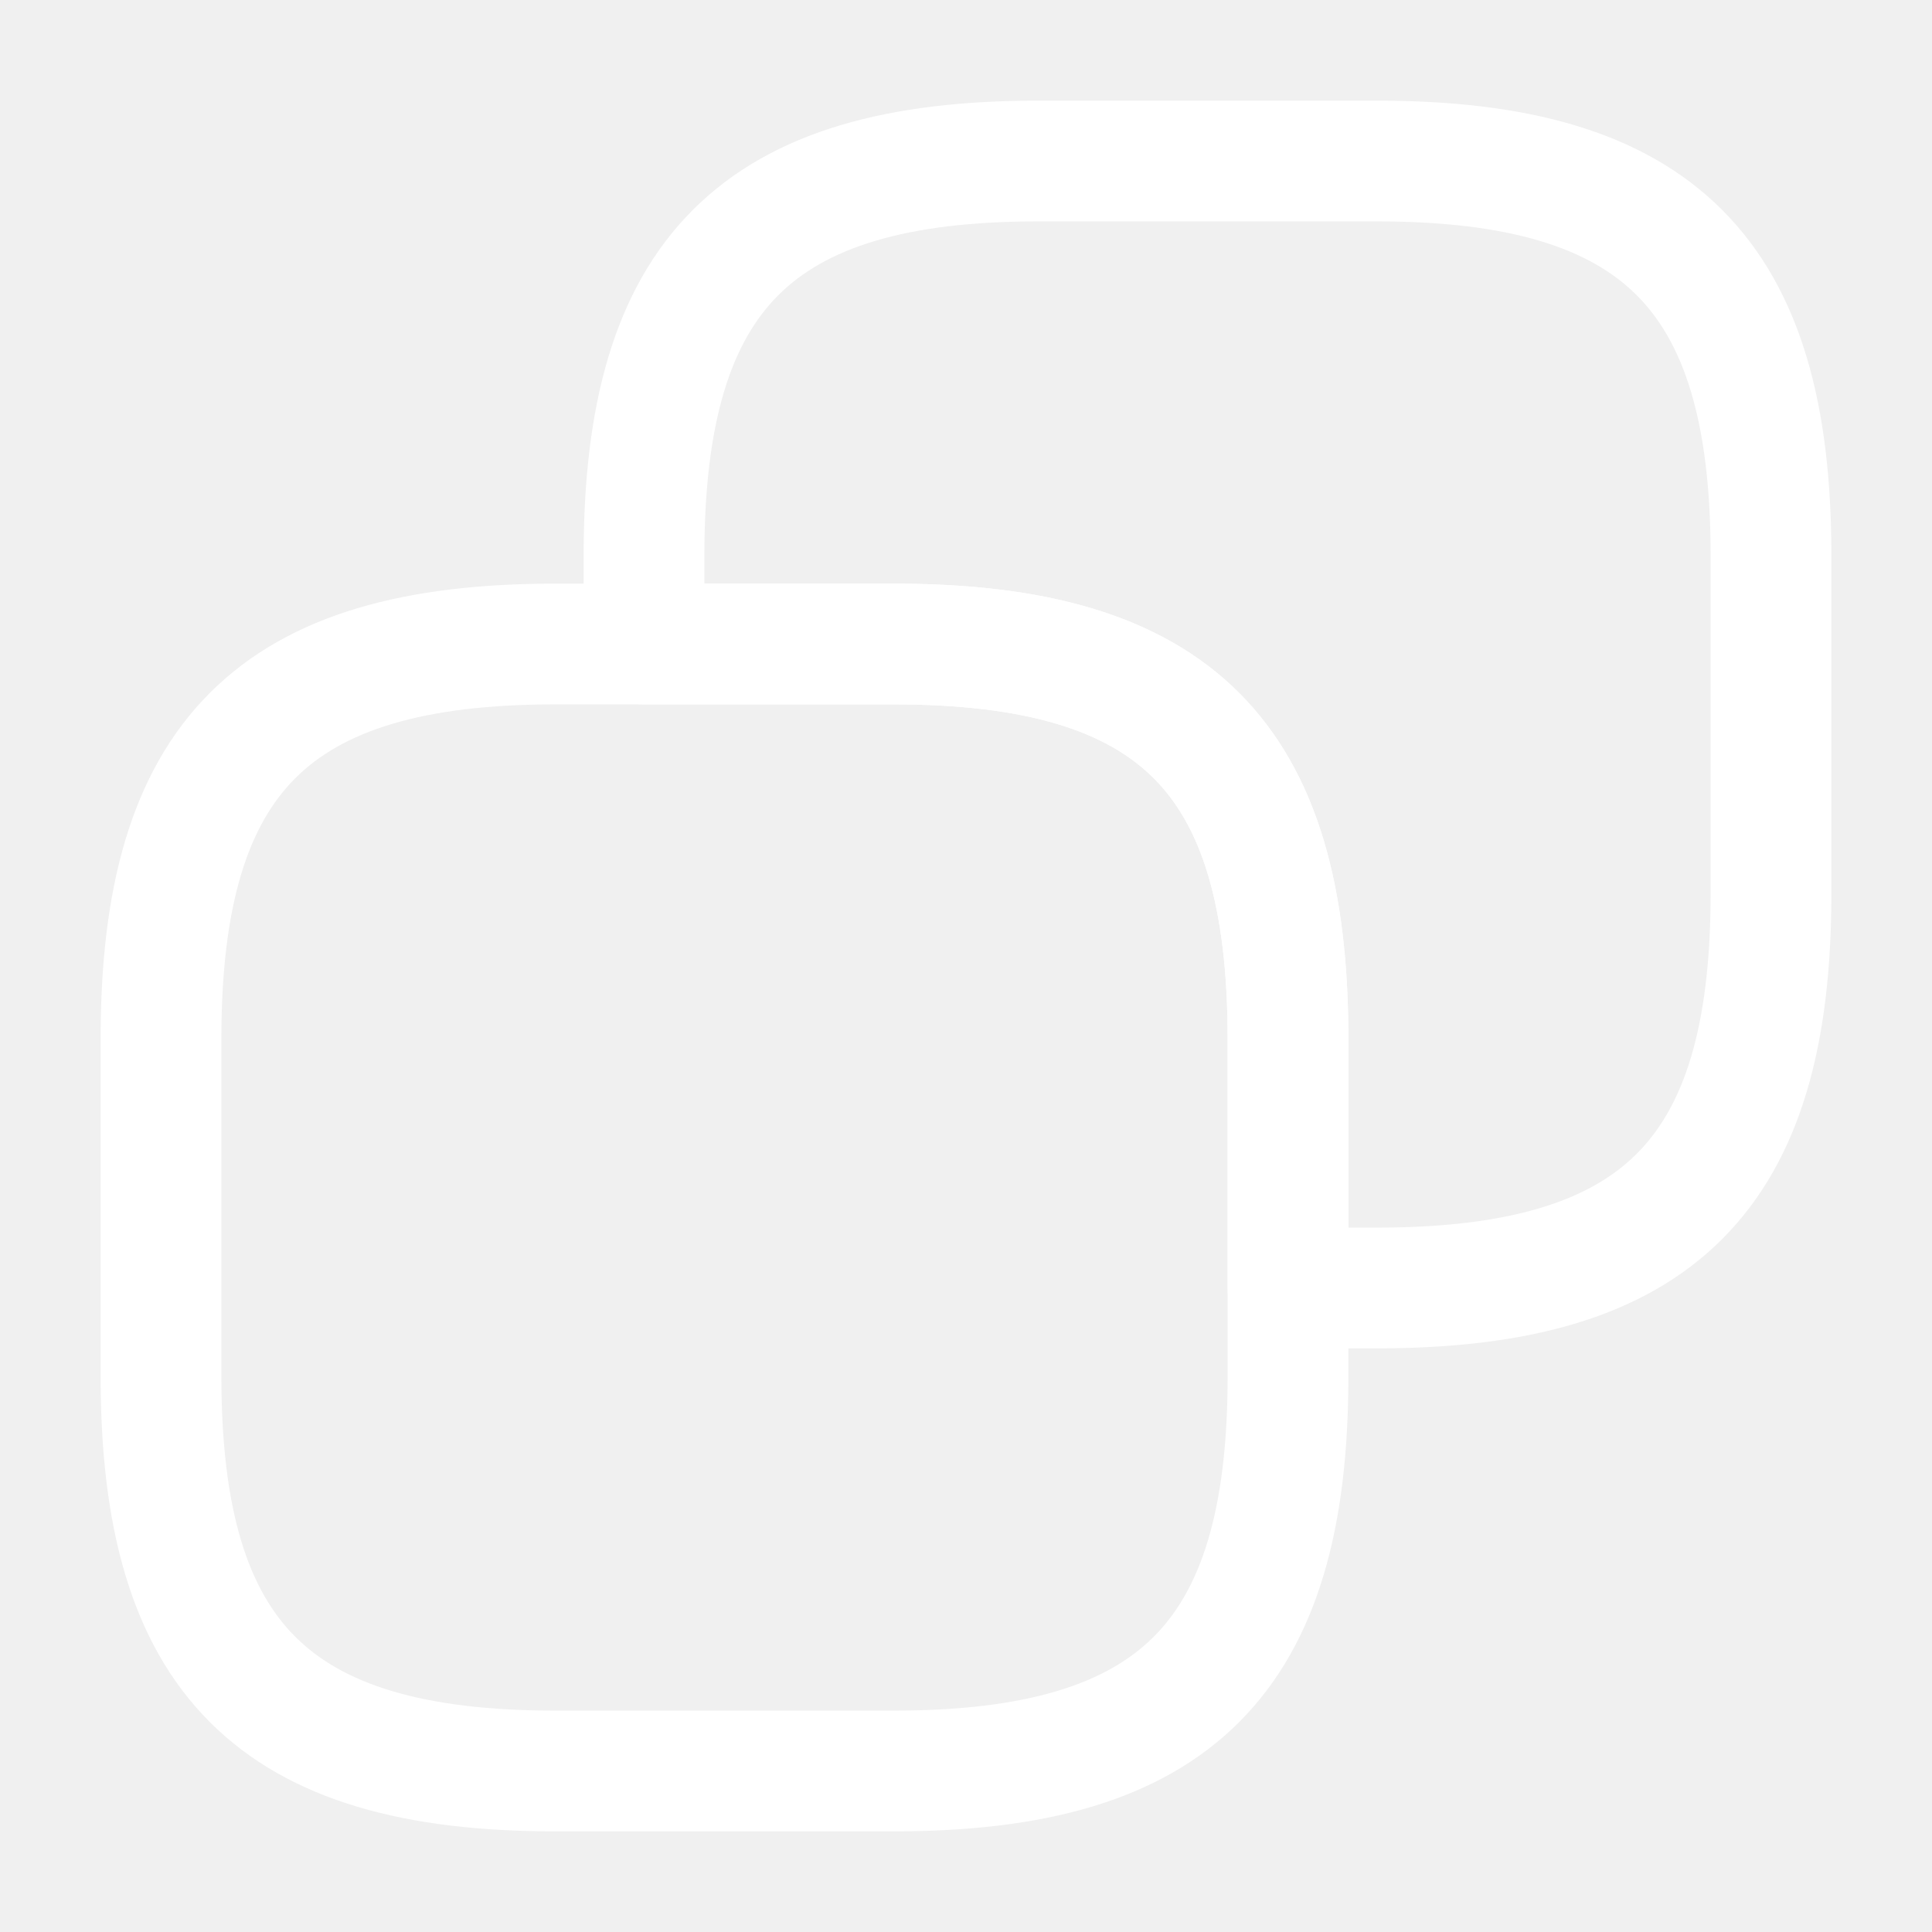
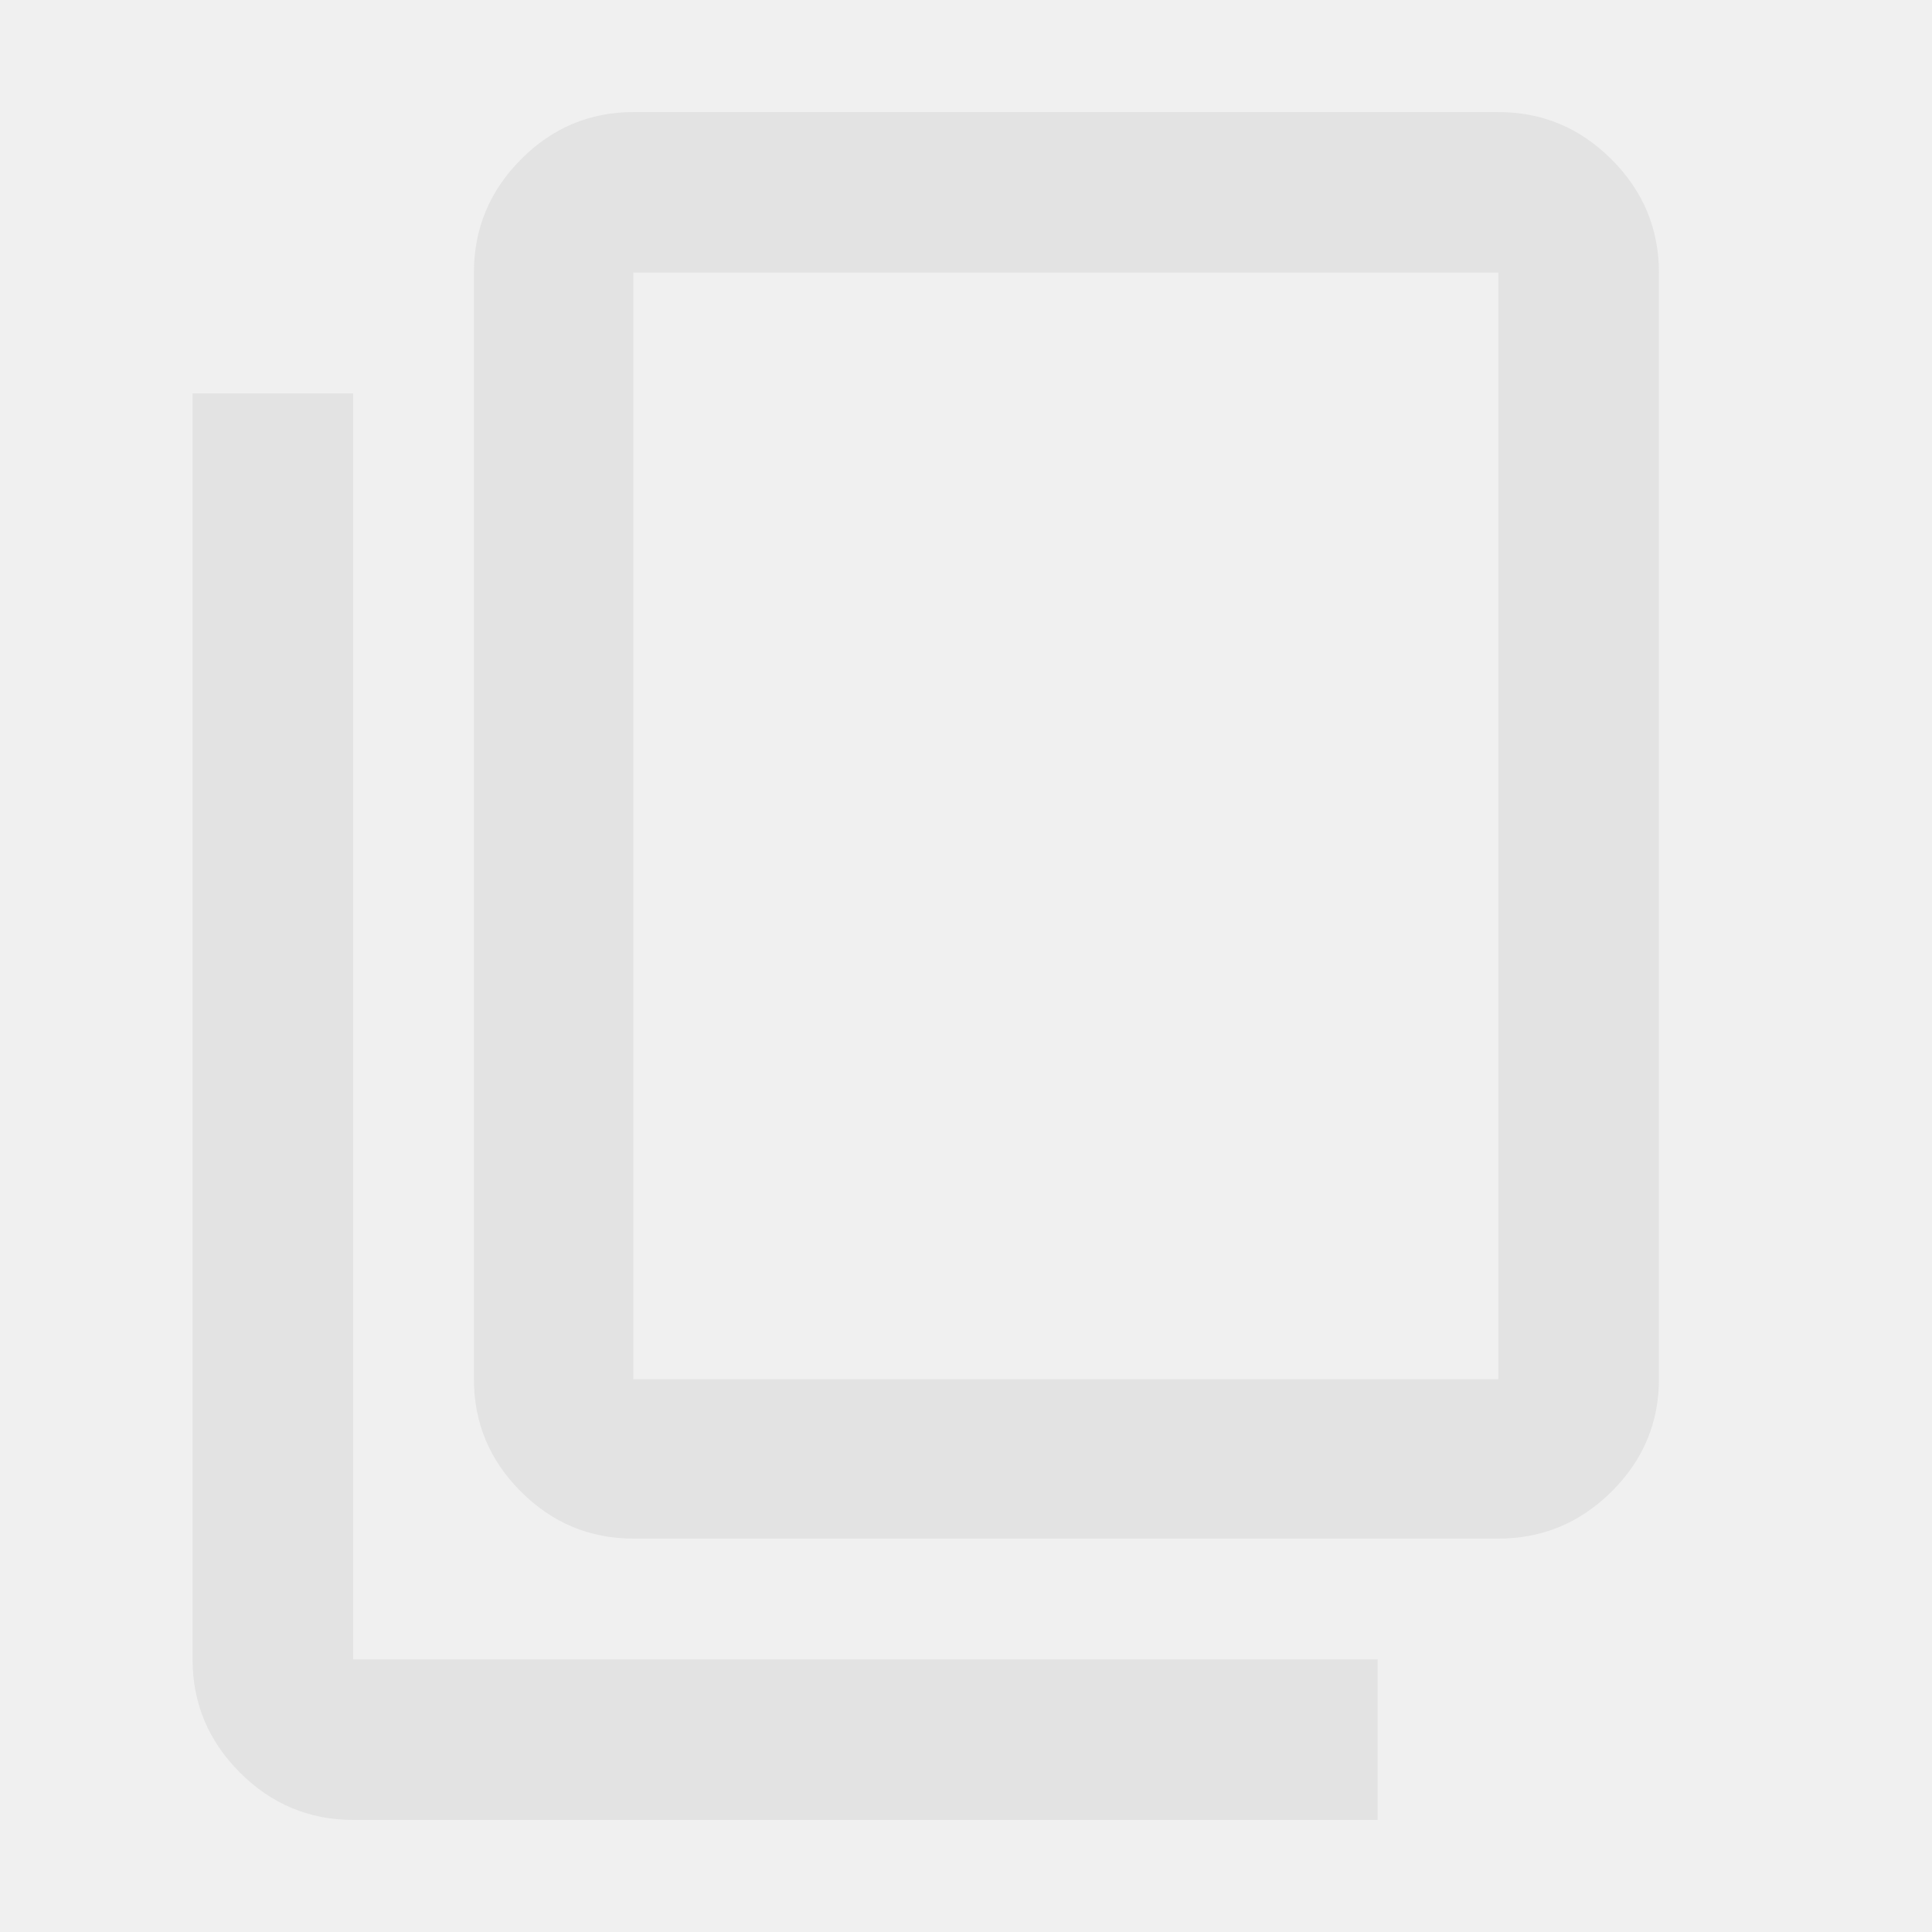
- <svg xmlns="http://www.w3.org/2000/svg" width="256px" height="256px" viewBox="0 0 24 24" fill="none">
-   <g id="SVGRepo_bgCarrier" stroke-width="0" />
-   <g id="SVGRepo_tracerCarrier" stroke-linecap="round" stroke-linejoin="round" />
-   <g id="SVGRepo_iconCarrier">
-     <path d="M16 12.9V17.1C16 20.6 14.6 22 11.1 22H6.9C3.4 22 2 20.6 2 17.1V12.9C2 9.4 3.4 8 6.9 8H11.1C14.6 8 16 9.4 16 12.9Z" stroke="#ffffff" stroke-width="1.5" stroke-linecap="round" stroke-linejoin="round" />
-     <path d="M22 6.9V11.1C22 14.6 20.6 16 17.1 16H16V12.9C16 9.4 14.6 8 11.1 8H8V6.9C8 3.4 9.4 2 12.9 2H17.1C20.6 2 22 3.4 22 6.9Z" stroke="#ffffff" stroke-width="1.5" stroke-linecap="round" stroke-linejoin="round" />
-   </g>
+ <svg xmlns="http://www.w3.org/2000/svg" height="48px" viewBox="0 -960 960 960" width="48px" fill="#e3e3e3">
+   <path d="M314.7-195.48q-32.51 0-55.87-23.35-23.35-23.36-23.35-55.87v-549.82q0-32.74 23.35-56.26 23.36-23.53 55.87-23.53h429.82q32.74 0 56.26 23.53 23.53 23.52 23.53 56.26v549.82q0 32.51-23.53 55.87-23.52 23.35-56.26 23.35H314.7Zm0-79.22h429.82v-549.82H314.7v549.82ZM175.48-55.69q-32.74 0-56.26-23.53-23.53-23.52-23.53-56.26v-629.04h79.79v629.04h509.04v79.79H175.48ZM314.7-274.7v-549.82 549.82Z" />
</svg>
